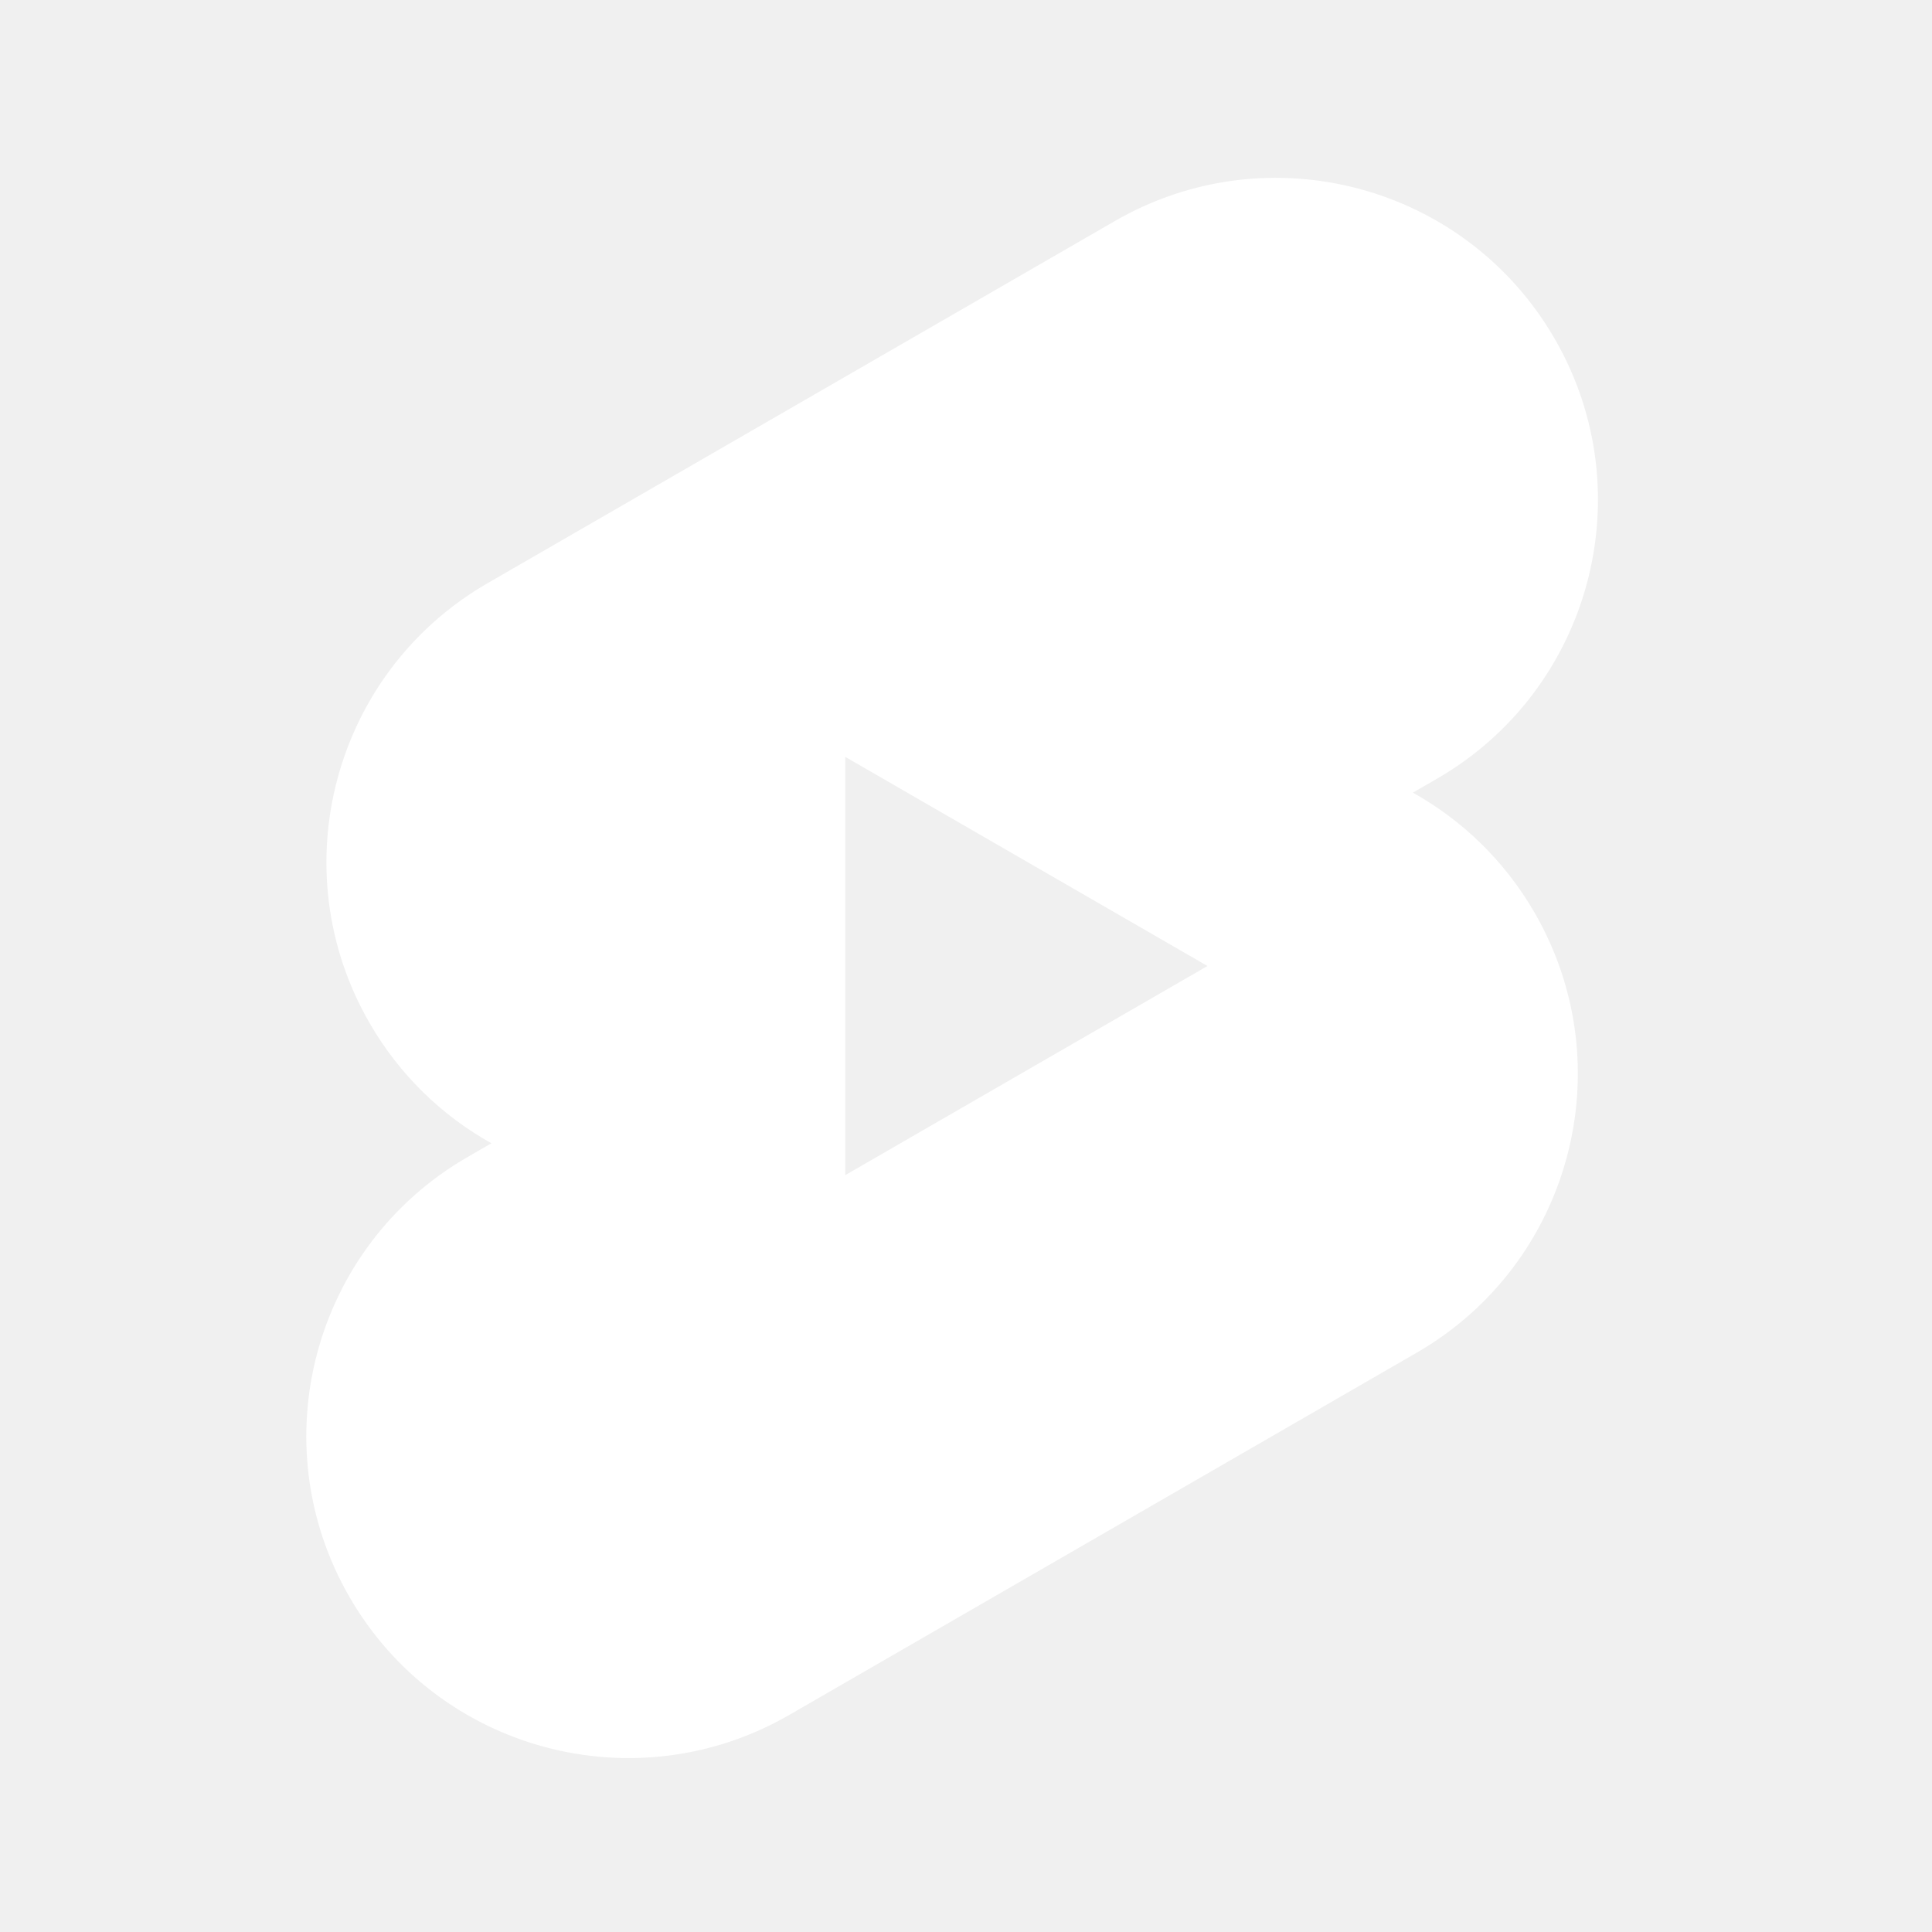
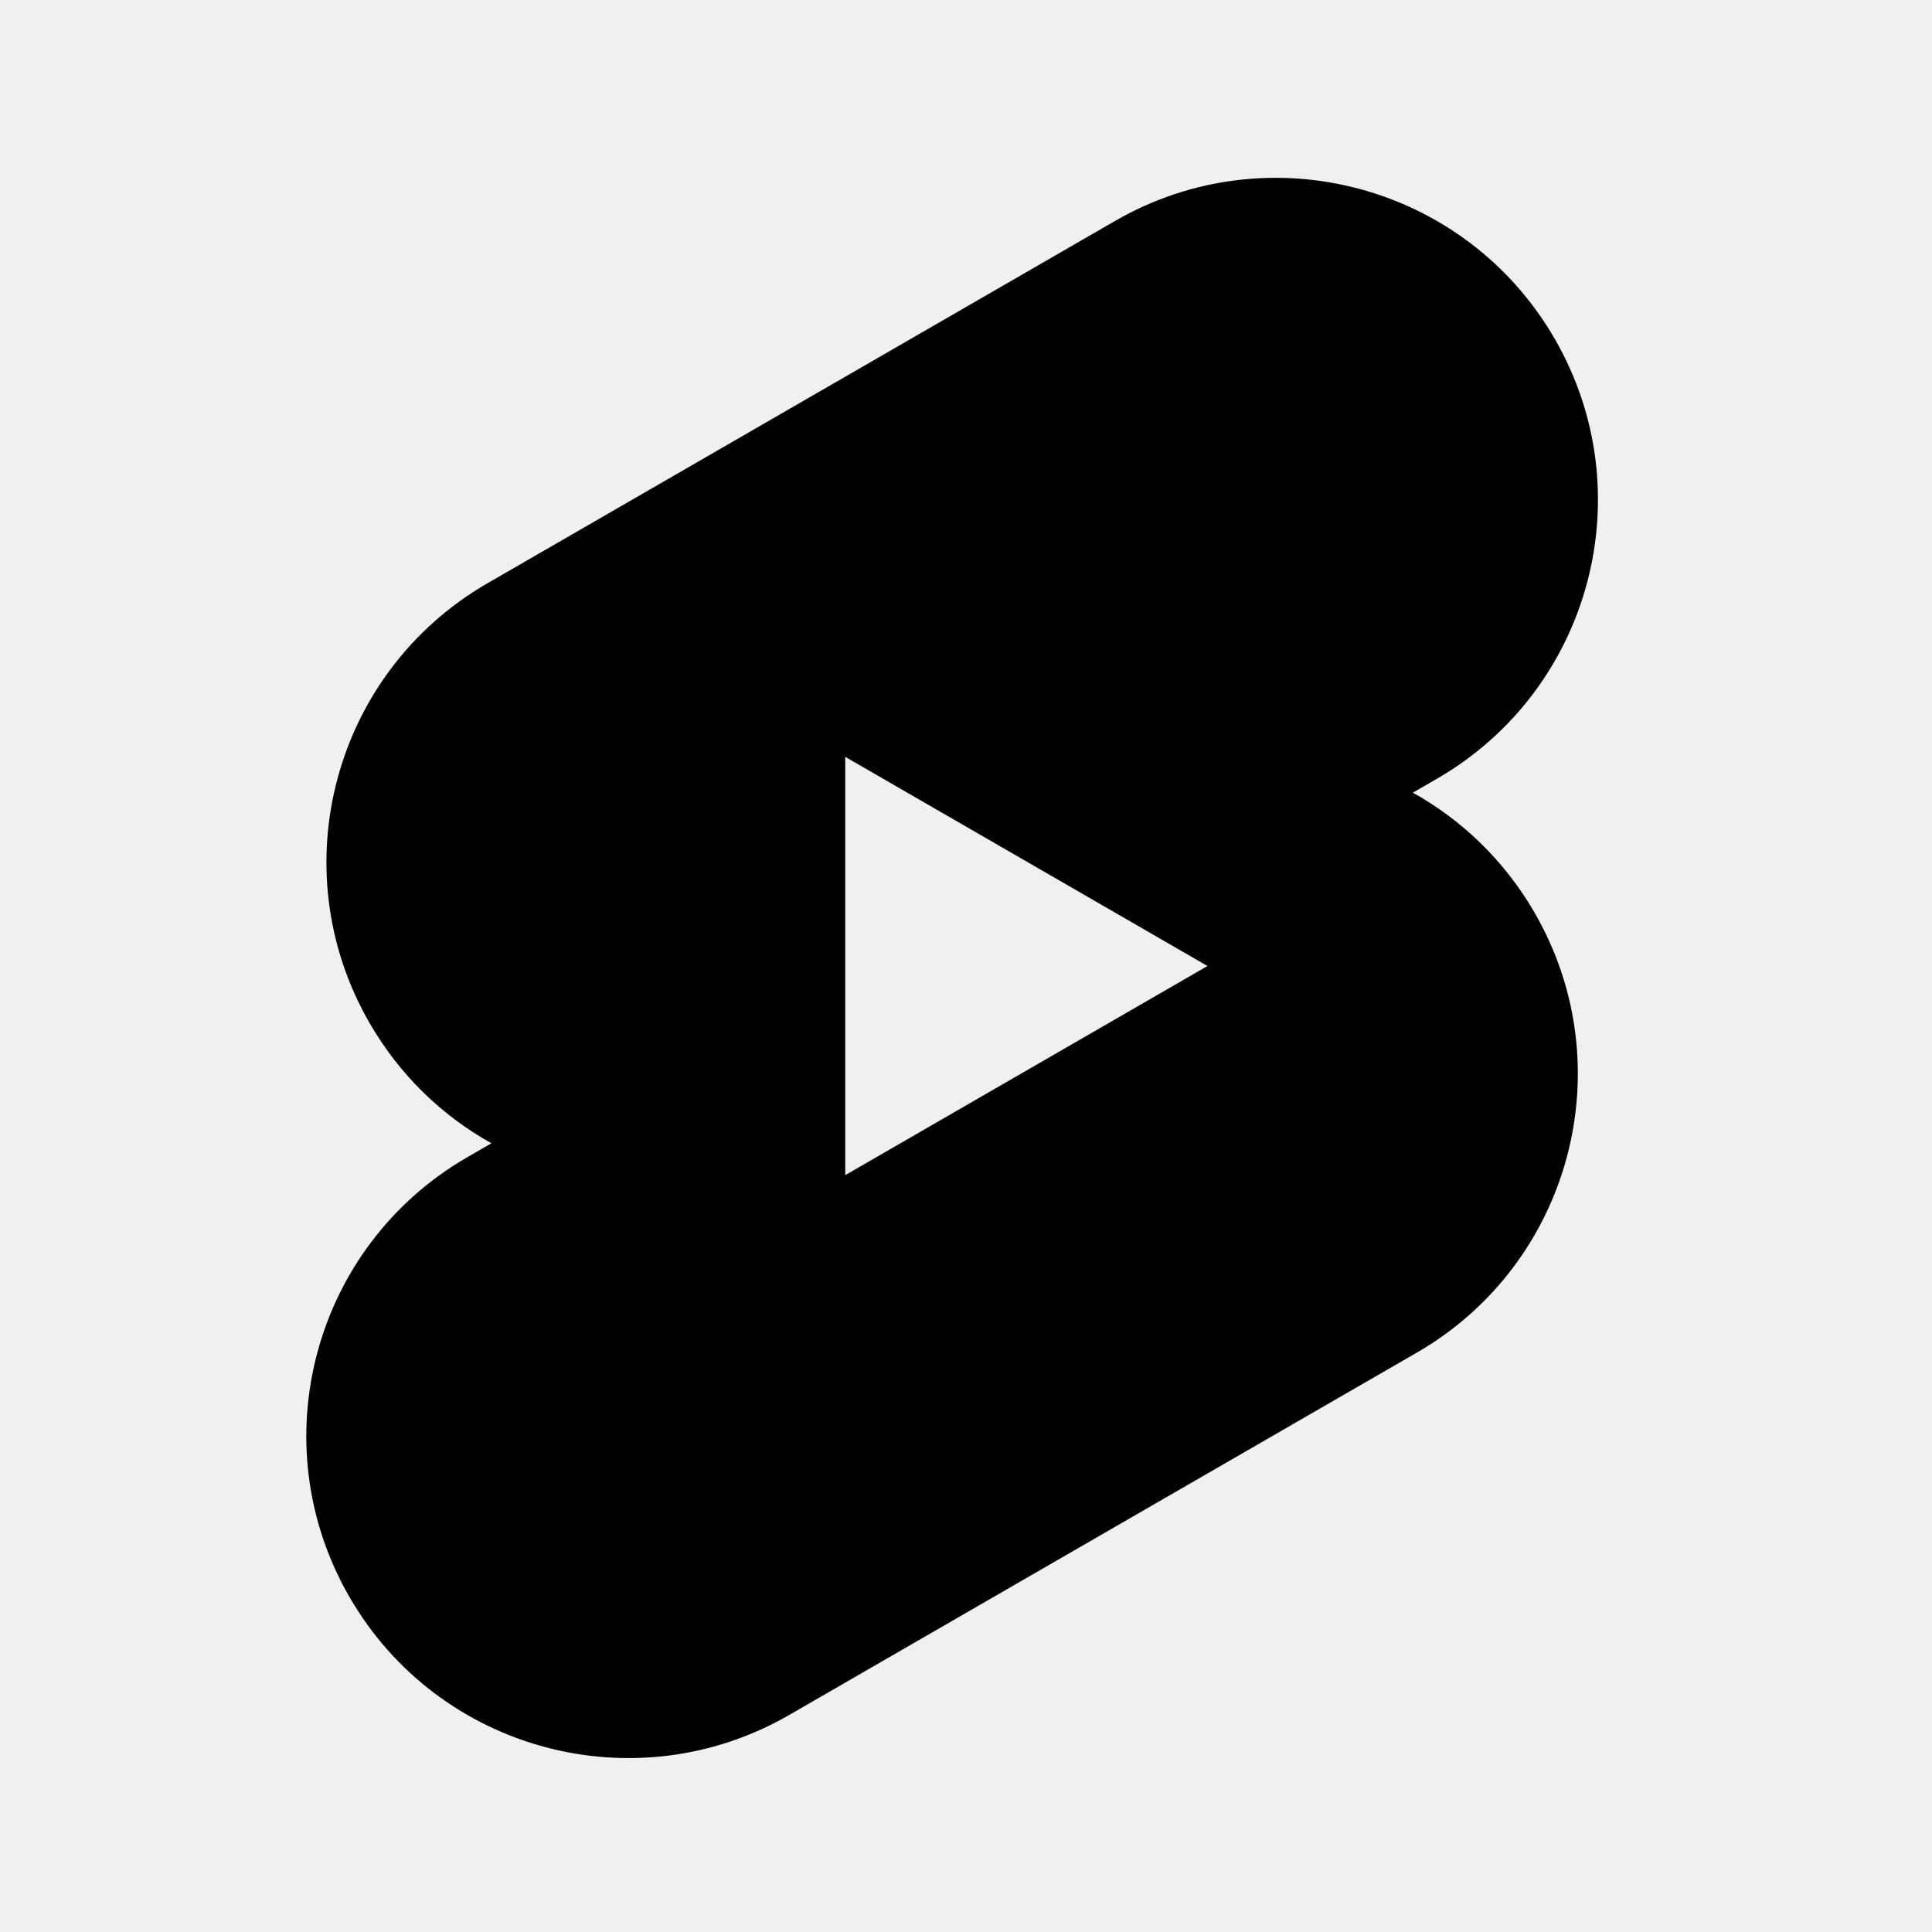
<svg xmlns="http://www.w3.org/2000/svg" width="48" height="48" viewBox="0 0 48 48" fill="none">
-   <path fill-rule="evenodd" clip-rule="evenodd" d="M12.111 14.491C8.285 16.701 6.974 21.593 9.183 25.419C9.932 26.716 10.99 27.725 12.209 28.404L11.611 28.75C7.785 30.959 6.474 35.852 8.683 39.678C10.892 43.504 15.785 44.815 19.611 42.606L35.2 33.606C39.026 31.397 40.337 26.504 38.128 22.678C37.379 21.381 36.321 20.373 35.102 19.693L35.7 19.348C39.526 17.139 40.837 12.246 38.628 8.42C36.419 4.593 31.526 3.282 27.7 5.491L12.111 14.491ZM21 29.196L30 24L21 18.804L21 29.196Z" fill="white" />
+   <path fill-rule="evenodd" clip-rule="evenodd" d="M12.111 14.491C8.285 16.701 6.974 21.593 9.183 25.419C9.932 26.716 10.99 27.725 12.209 28.404L11.611 28.75C7.785 30.959 6.474 35.852 8.683 39.678C10.892 43.504 15.785 44.815 19.611 42.606L35.2 33.606C39.026 31.397 40.337 26.504 38.128 22.678C37.379 21.381 36.321 20.373 35.102 19.693L35.7 19.348C39.526 17.139 40.837 12.246 38.628 8.42C36.419 4.593 31.526 3.282 27.7 5.491L12.111 14.491ZM21 29.196L30 24L21 18.804L21 29.196Z" fill="black" />
</svg>
